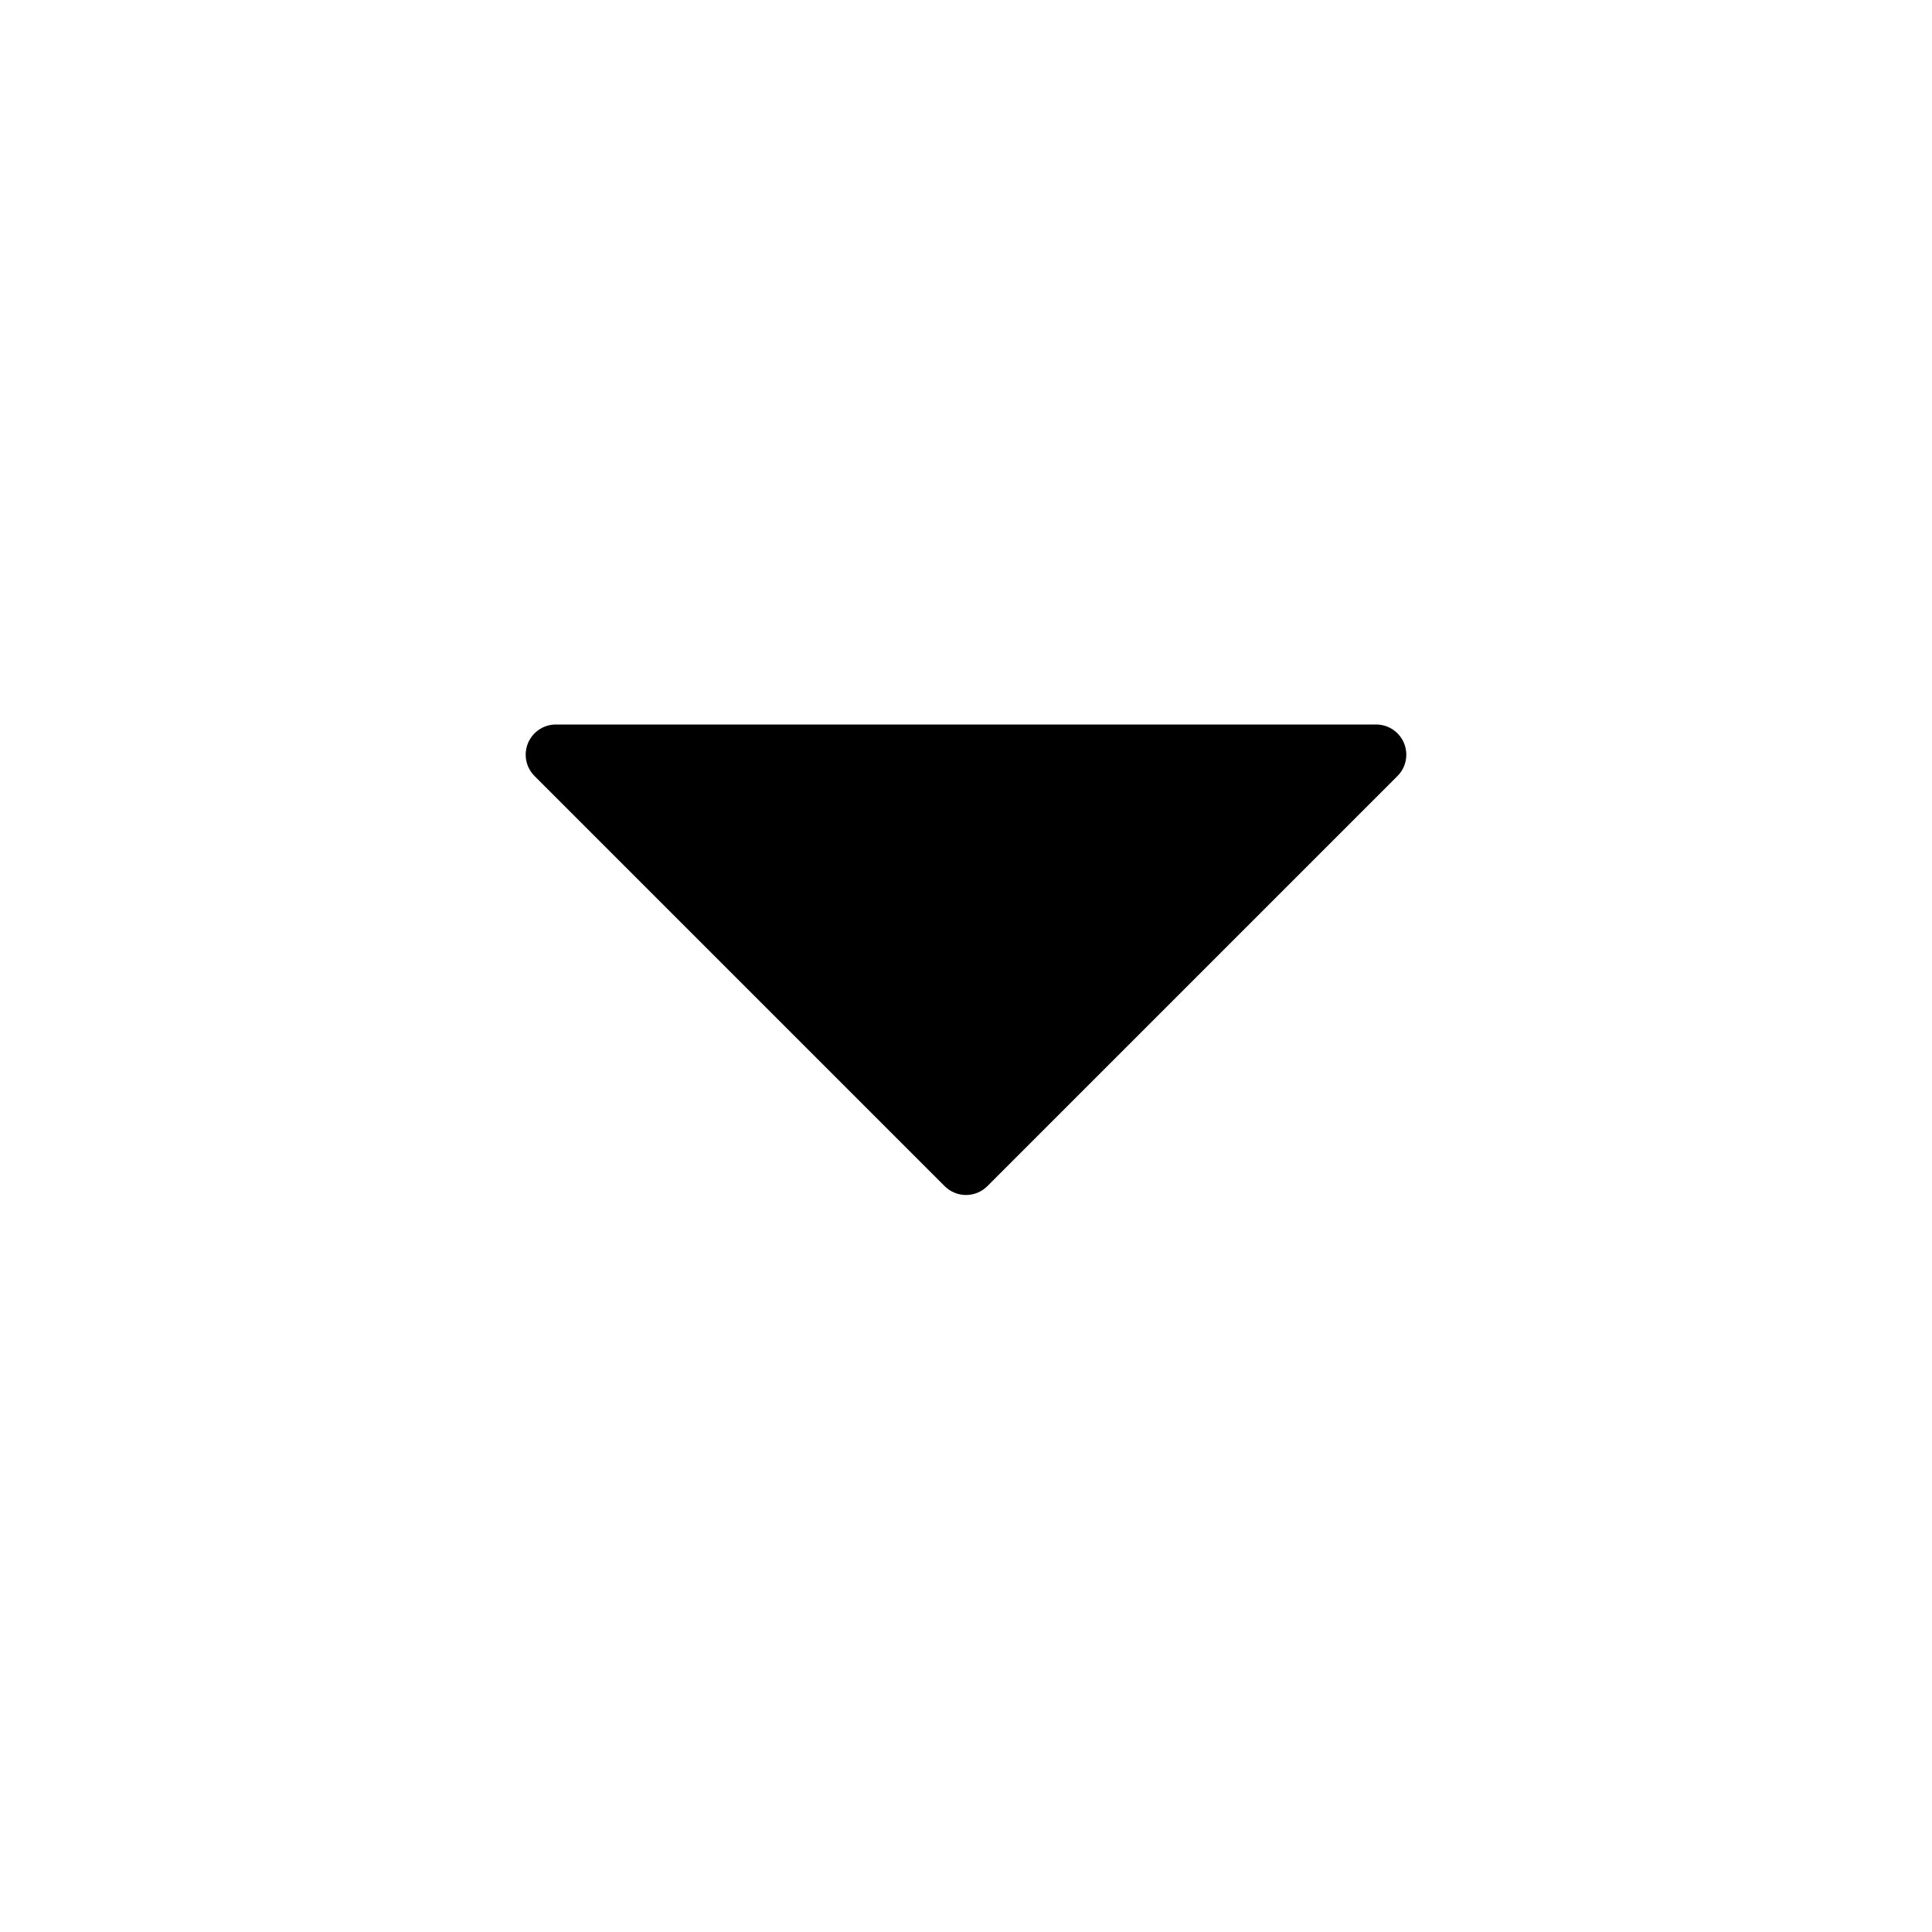
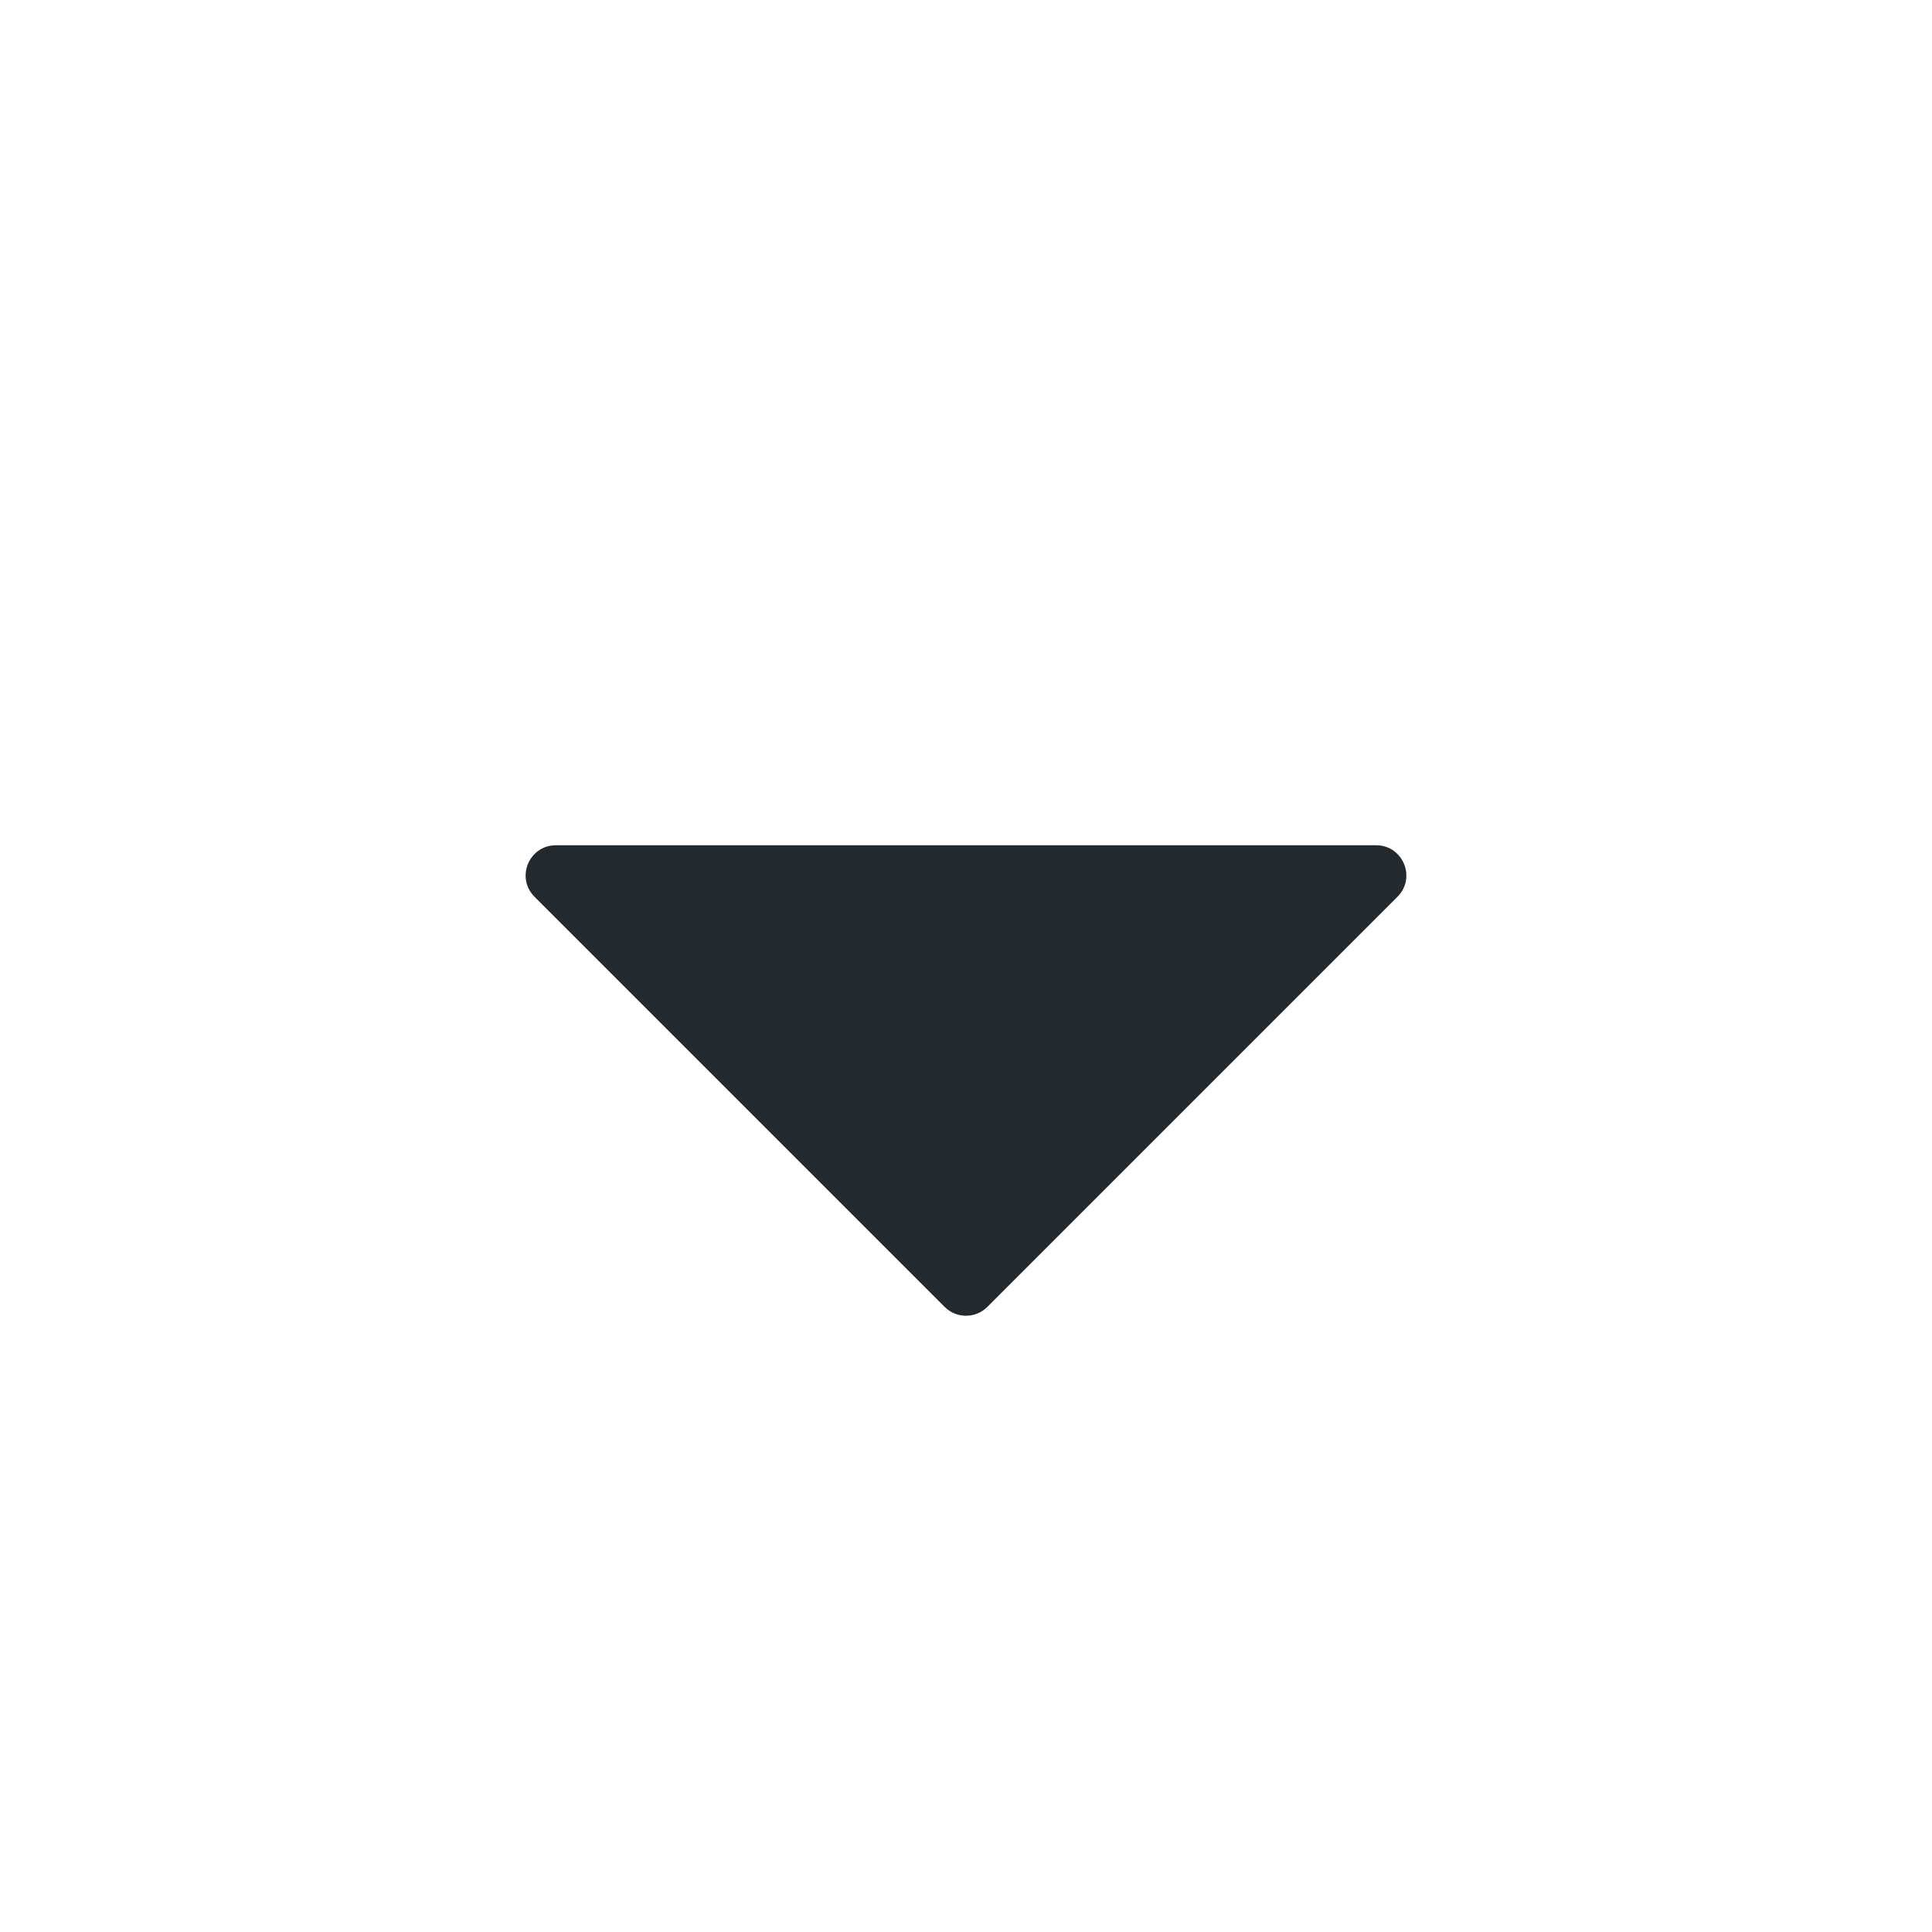
- <svg xmlns="http://www.w3.org/2000/svg" width="16" height="16" viewBox="0 0 16 16">
-   <path d="M4.427 6.427l3.396 3.396a.25.25 0 00.354 0l3.396-3.396A.25.25 0 0011.396 6H4.604a.25.25 0 00-.177.427z" />
+ <svg xmlns="http://www.w3.org/2000/svg" width="16" height="16" viewBox="0 0 16 16" fill="none">
+   <path d="M4.427 7.427L7.823 10.823C7.921 10.921 8.079 10.921 8.177 10.823L11.573 7.427C11.731 7.269 11.619 7 11.396 7H4.604C4.381 7 4.269 7.269 4.427 7.427Z" fill="#24292E" />
</svg>
